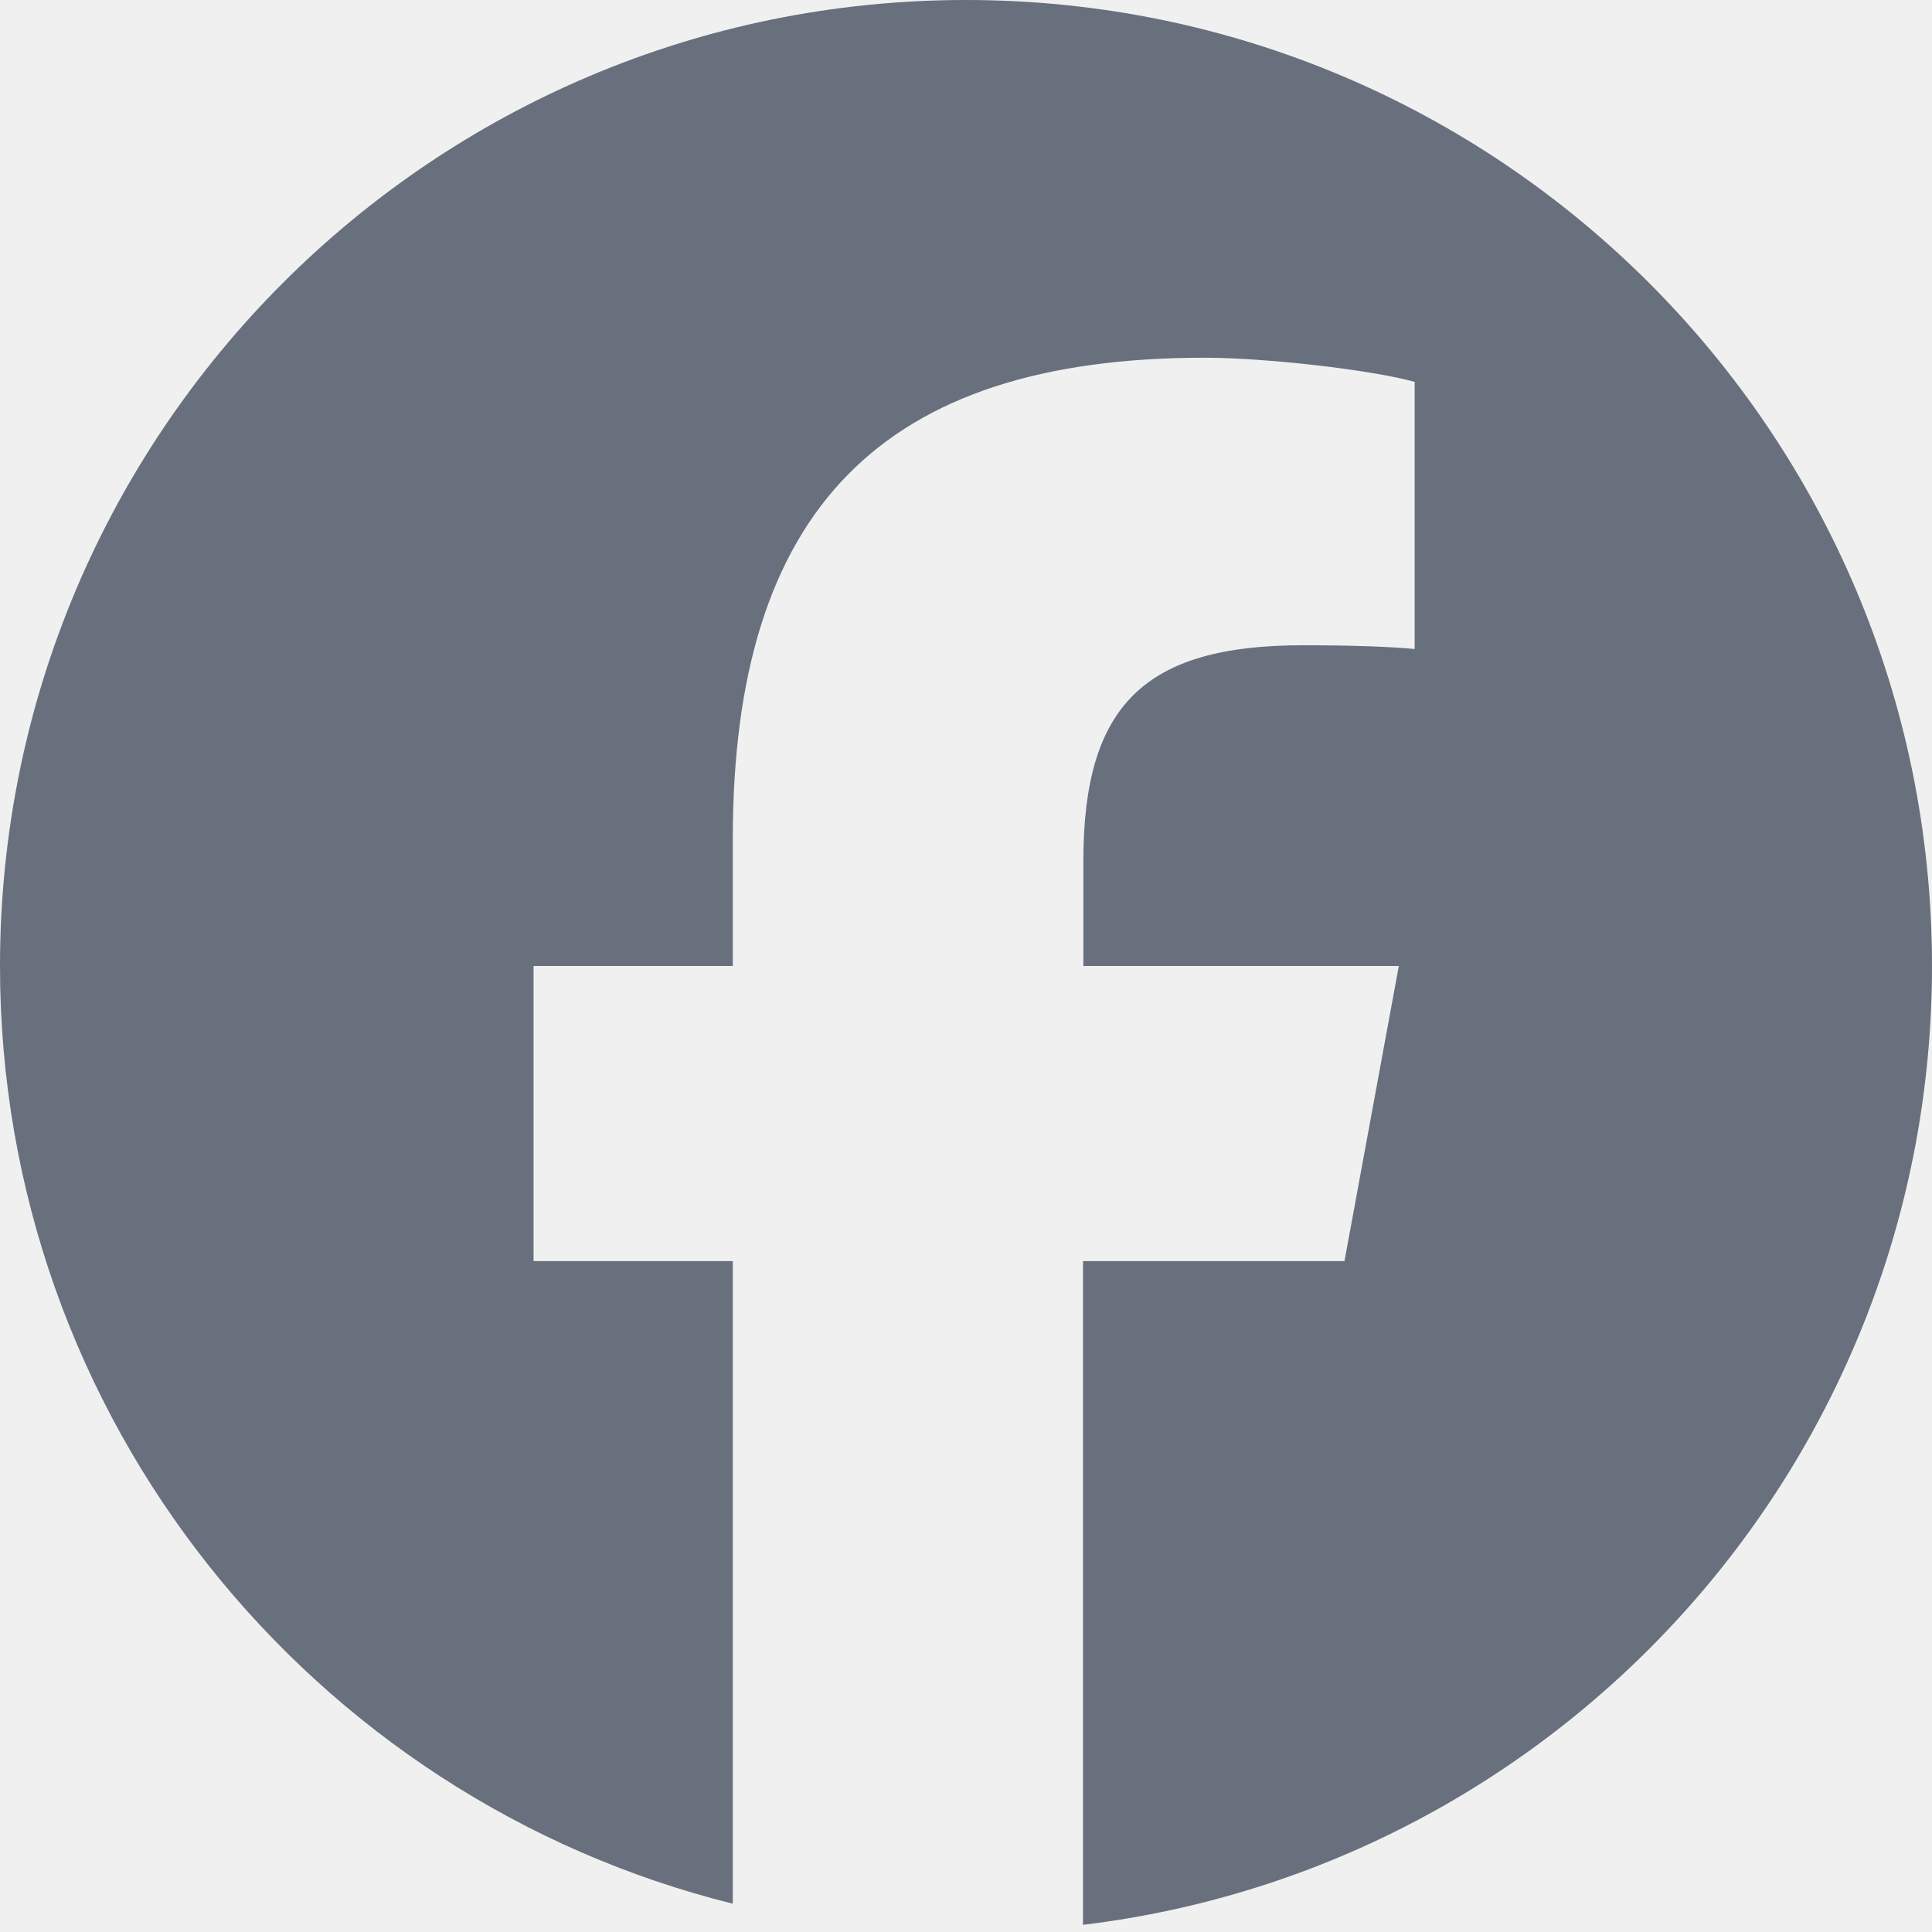
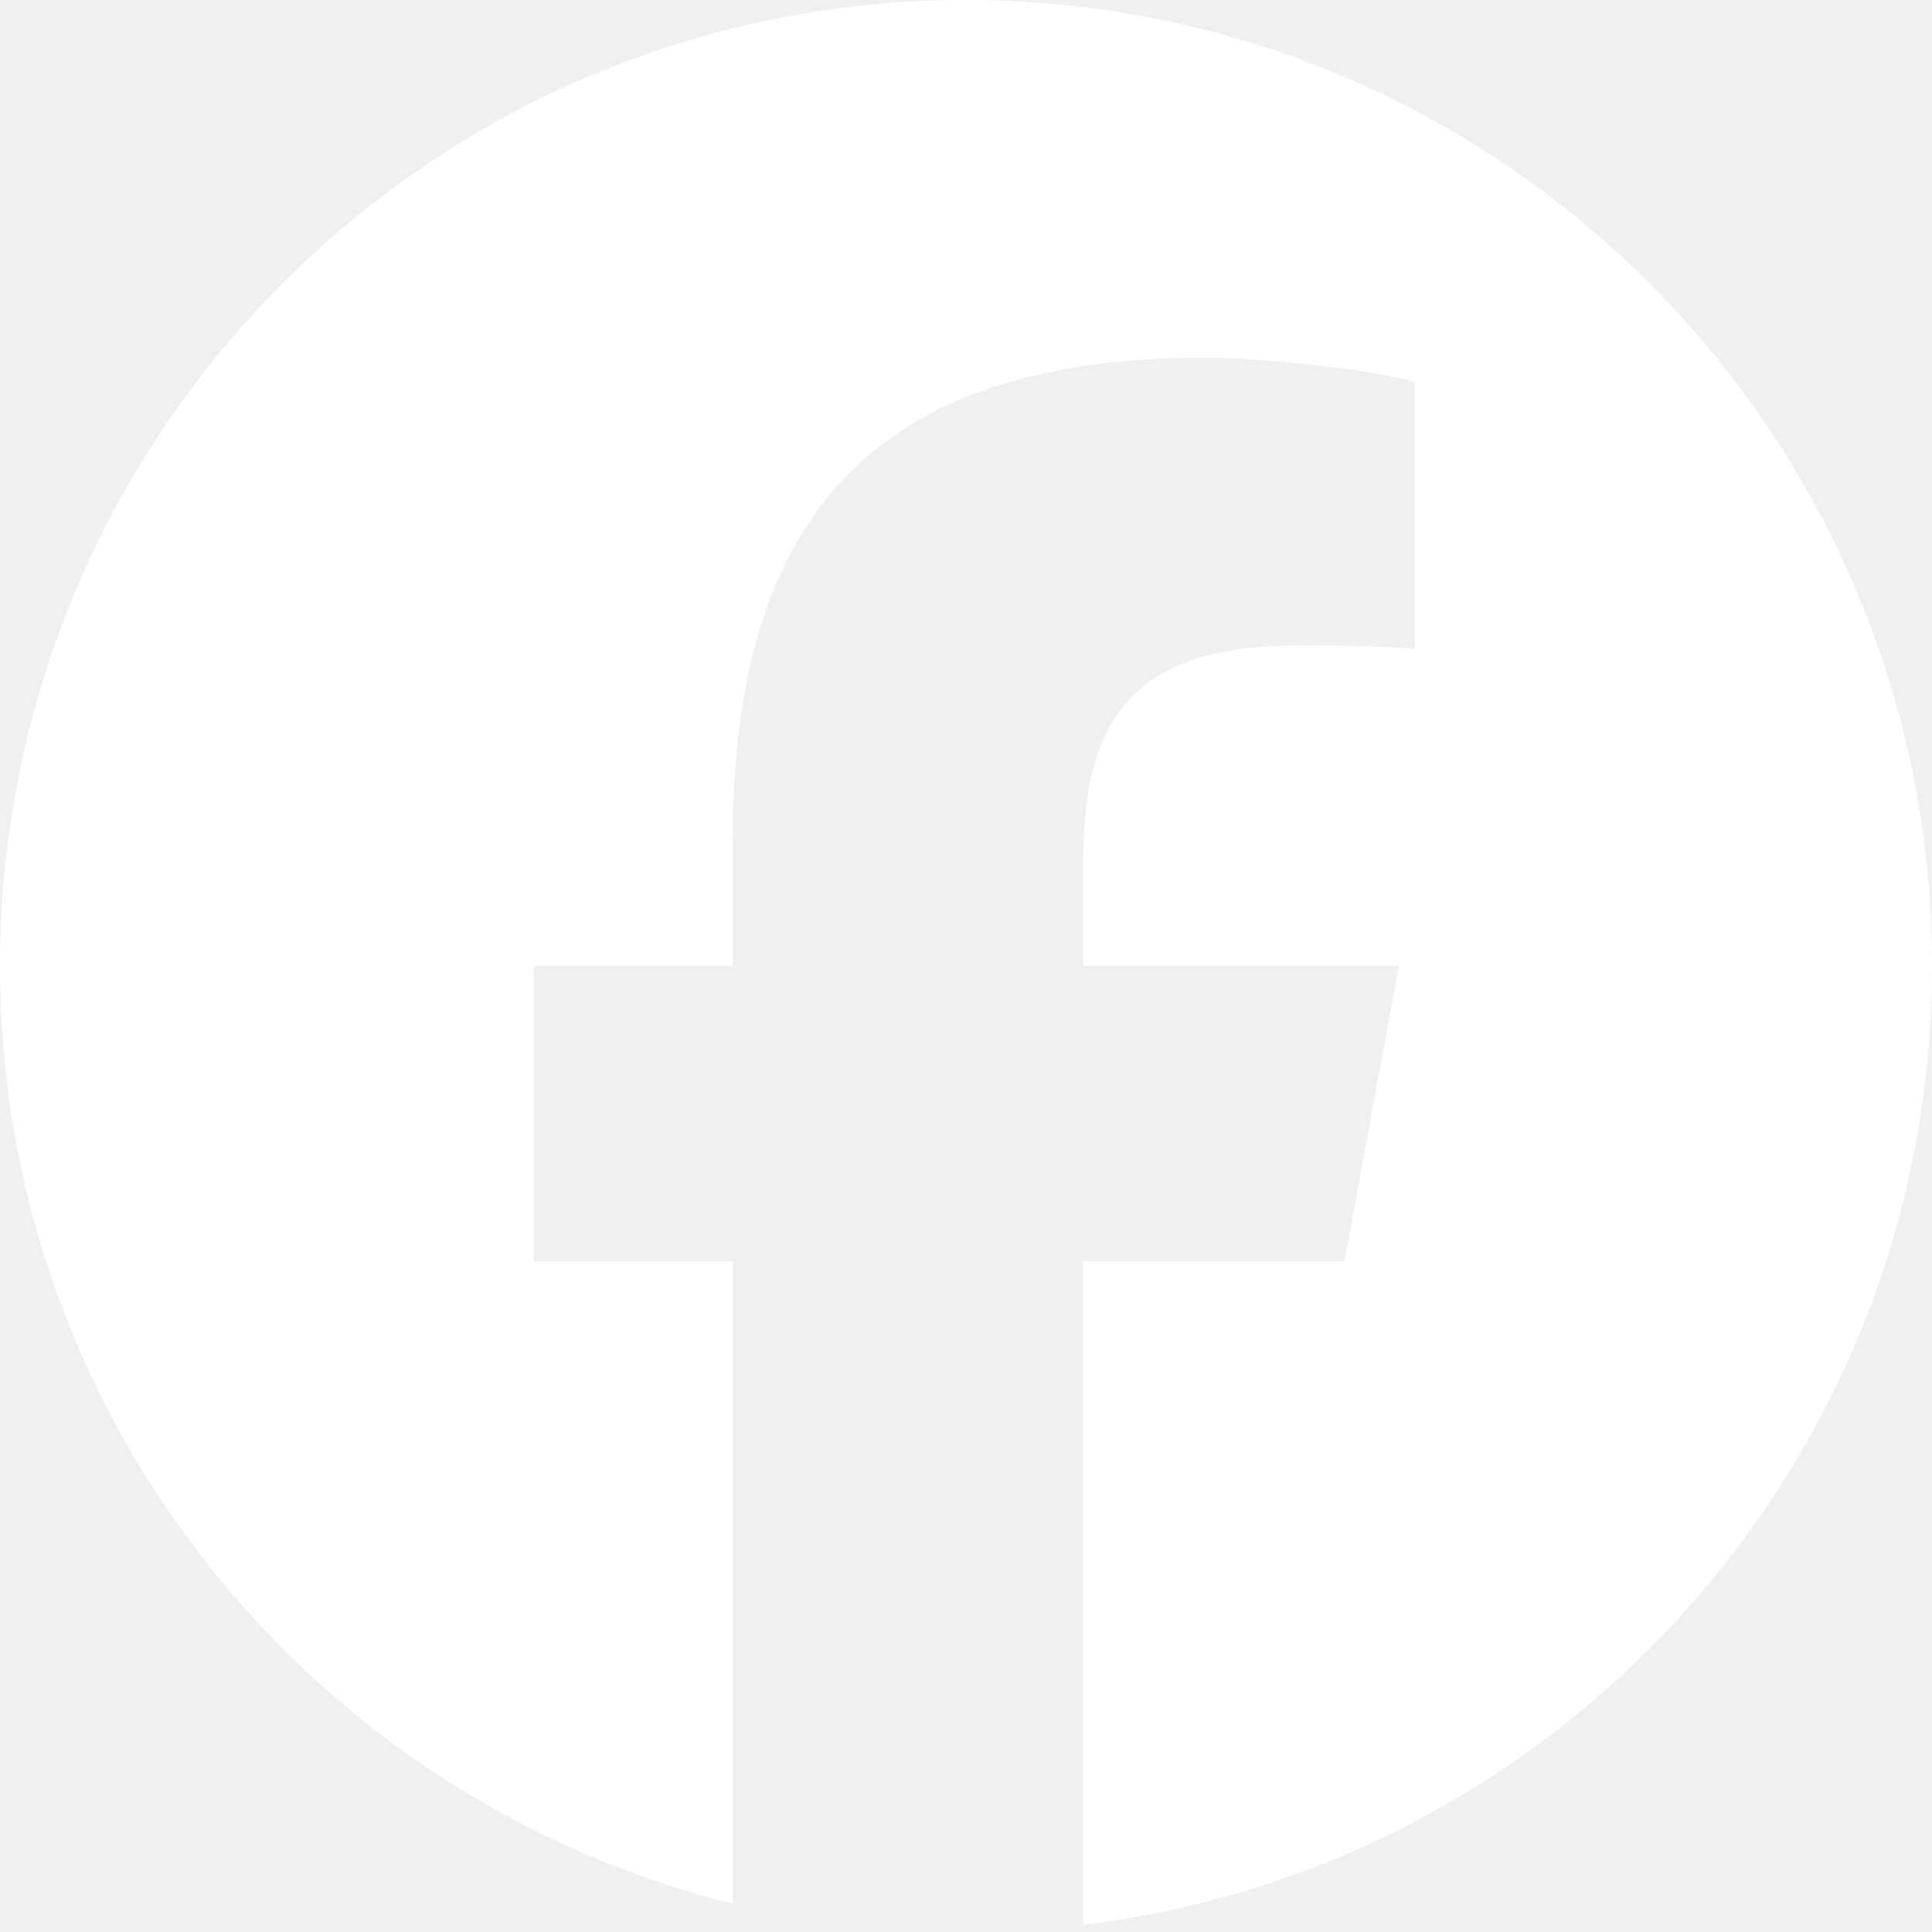
<svg xmlns="http://www.w3.org/2000/svg" height="30" width="30" viewBox="0 0 512 512">
-   <path opacity="1" fill="hsl(219, 9%, 45%)" d="M512 256C512 114.6 397.4 0 256 0S0 114.6 0 256C0 376 82.7 476.8 194.2 504.5V334.2H141.4V256h52.8V222.3c0-87.1 39.4-127.5 125-127.5c16.2 0 44.2 3.2 55.7 6.4V172c-6-.6-16.5-1-29.6-1c-42 0-58.2 15.9-58.2 57.2V256h83.6l-14.4 78.2H287V510.1C413.8 494.8 512 386.9 512 256h0z" />
+   <path opacity="1" fill="#fff" d="M512 256C512 114.6 397.4 0 256 0S0 114.6 0 256C0 376 82.7 476.8 194.2 504.5V334.2H141.4V256h52.8V222.3c0-87.1 39.4-127.5 125-127.5c16.2 0 44.2 3.2 55.7 6.4V172c-6-.6-16.5-1-29.6-1c-42 0-58.2 15.9-58.2 57.2V256h83.6l-14.4 78.2H287V510.1C413.8 494.8 512 386.9 512 256h0z" />
</svg>
